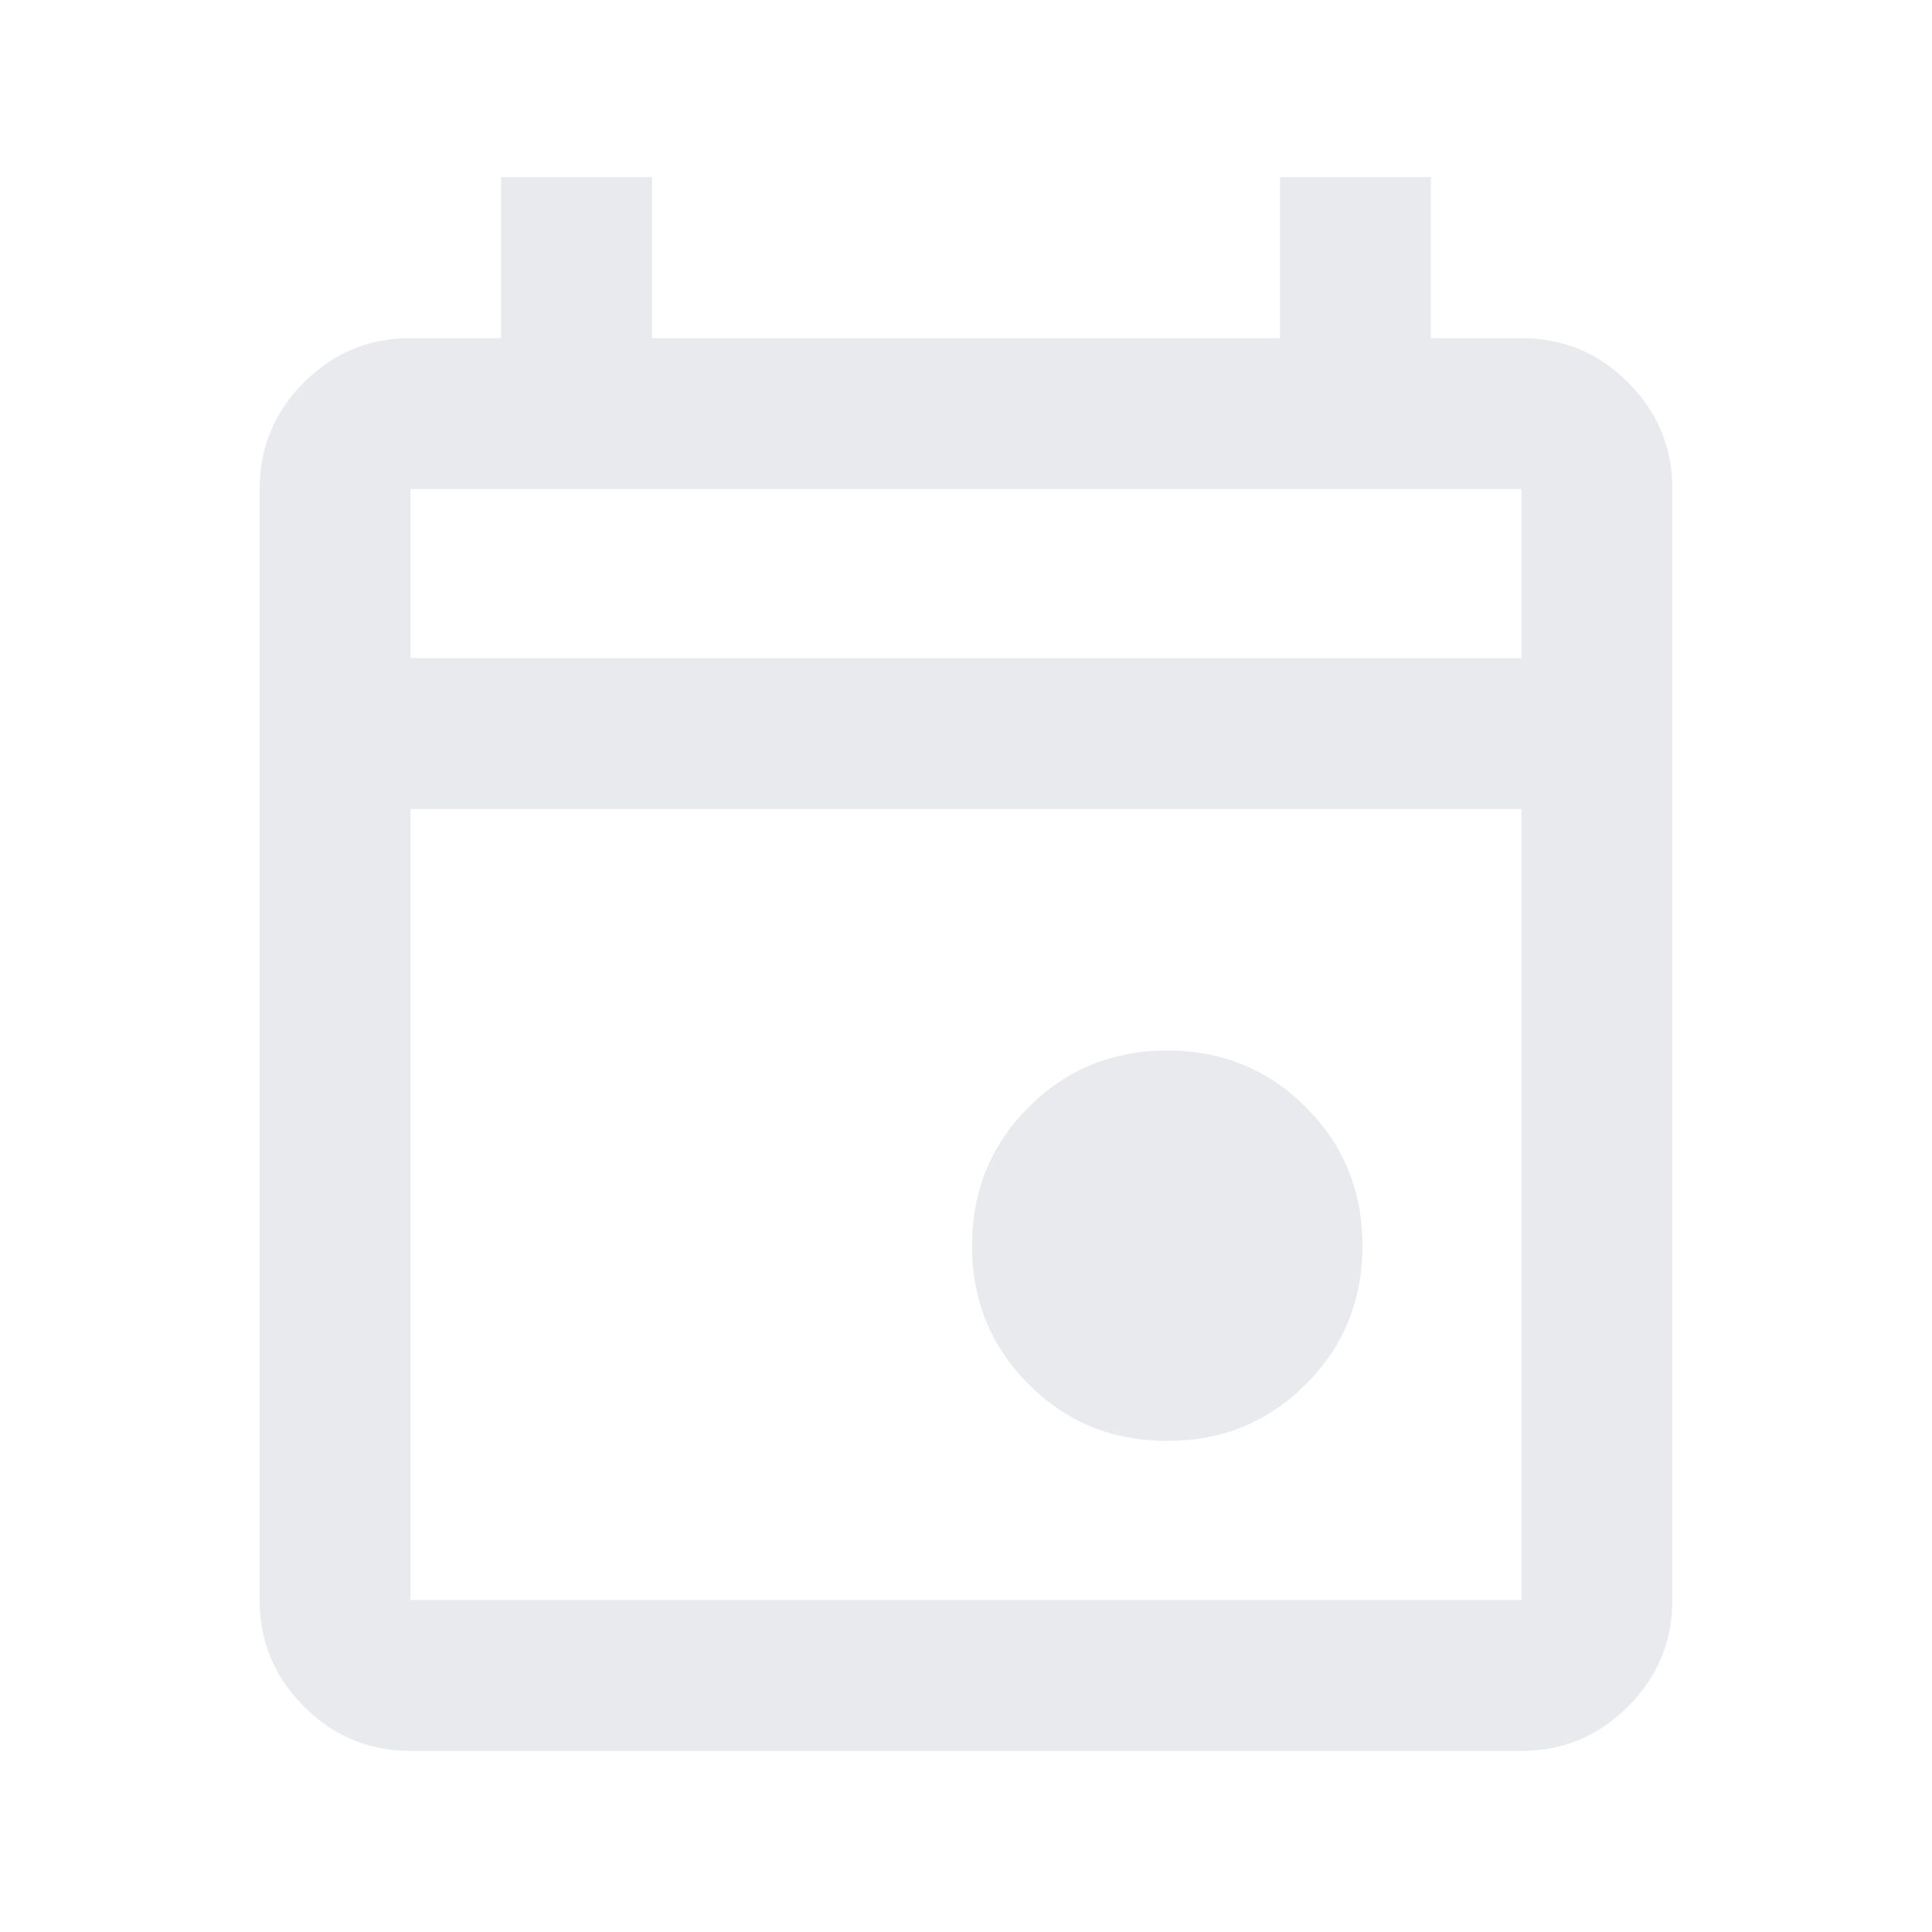
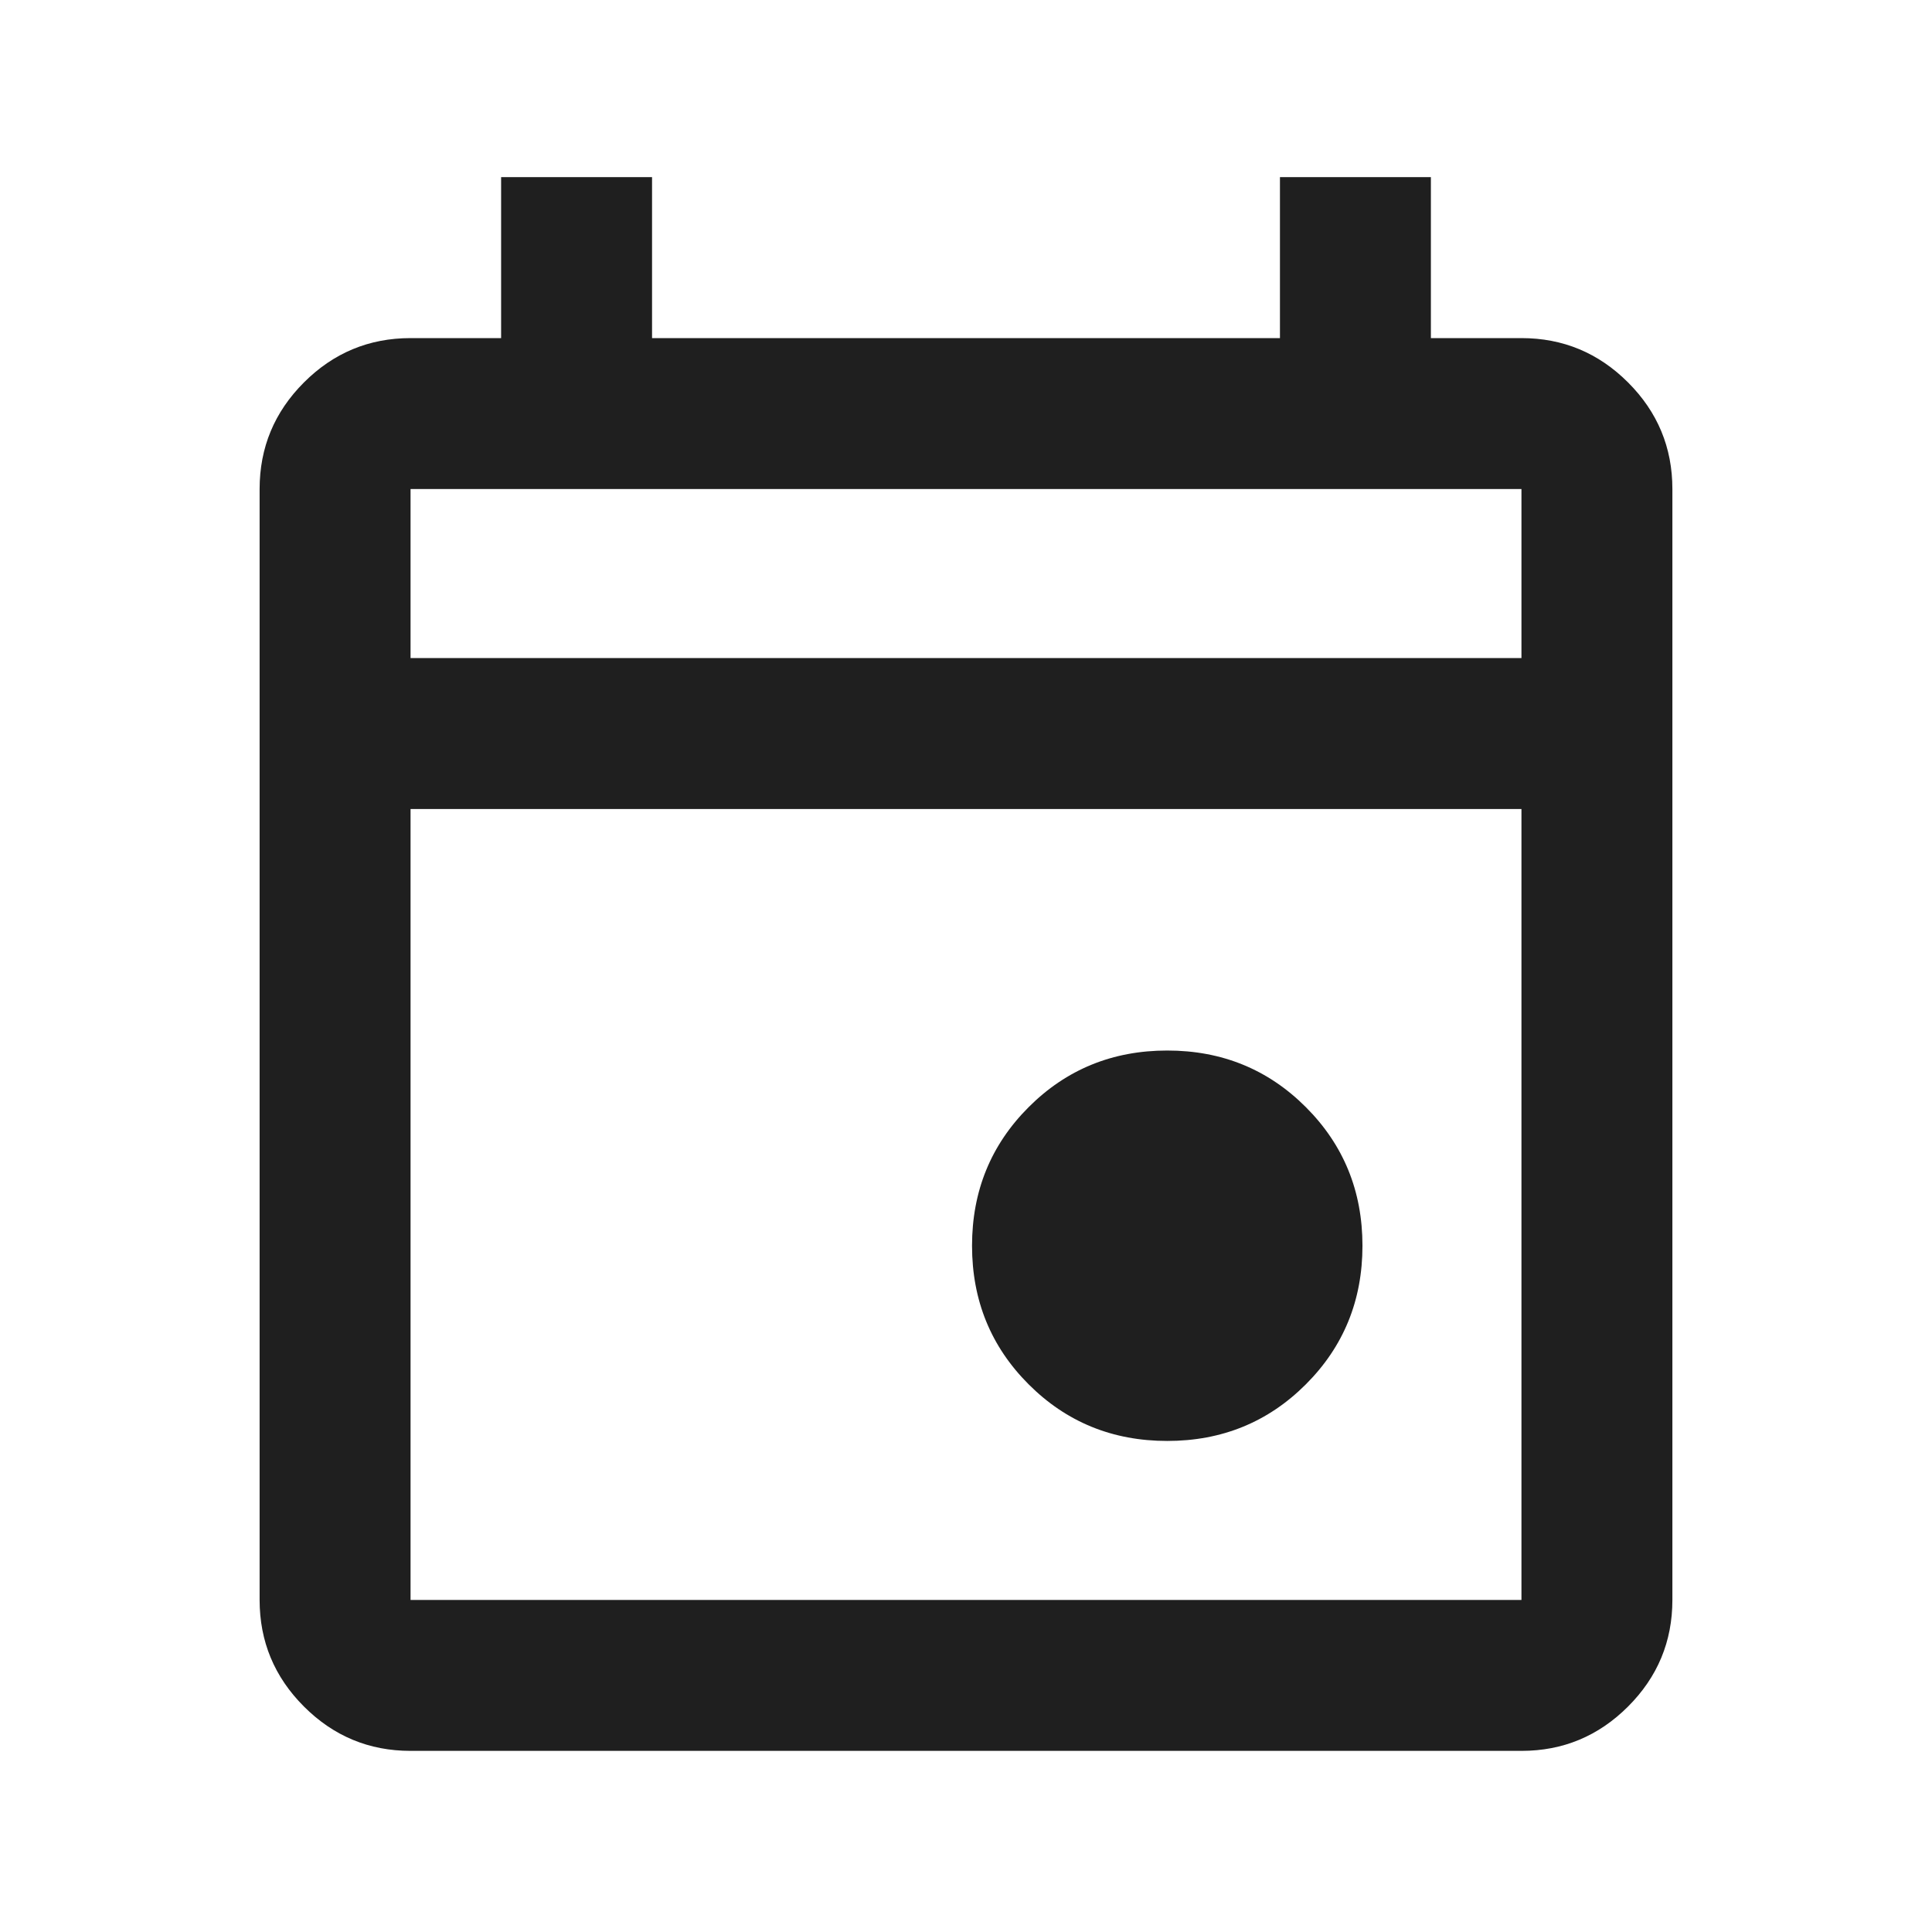
- <svg xmlns="http://www.w3.org/2000/svg" height="24px" viewBox="0 -960 960 960" width="24px" fill="#e8eaed">
+ <svg xmlns="http://www.w3.org/2000/svg" height="24px" viewBox="0 -960 960 960" width="24px" fill="#1f1f1f">
  <path d="M580-244q-40.74 0-68.87-28.13Q483-300.26 483-341q0-40.74 28.13-68.87Q539.26-438 580-438q40.74 0 68.87 28.13Q677-381.74 677-341q0 40.74-28.13 68.87Q620.74-244 580-244ZM204-90q-30.94 0-52.97-22.03Q129-134.06 129-165v-552q0-30.94 22.03-52.97Q173.06-792 204-792h45v-80h75v80h312v-80h75v80h45q30.94 0 52.97 22.03Q831-747.94 831-717v552q0 30.94-22.03 52.97Q786.94-90 756-90H204Zm0-75h552v-393H204v393Zm0-468h552v-84H204v84Zm0 0v-84 84Z" />
</svg>
